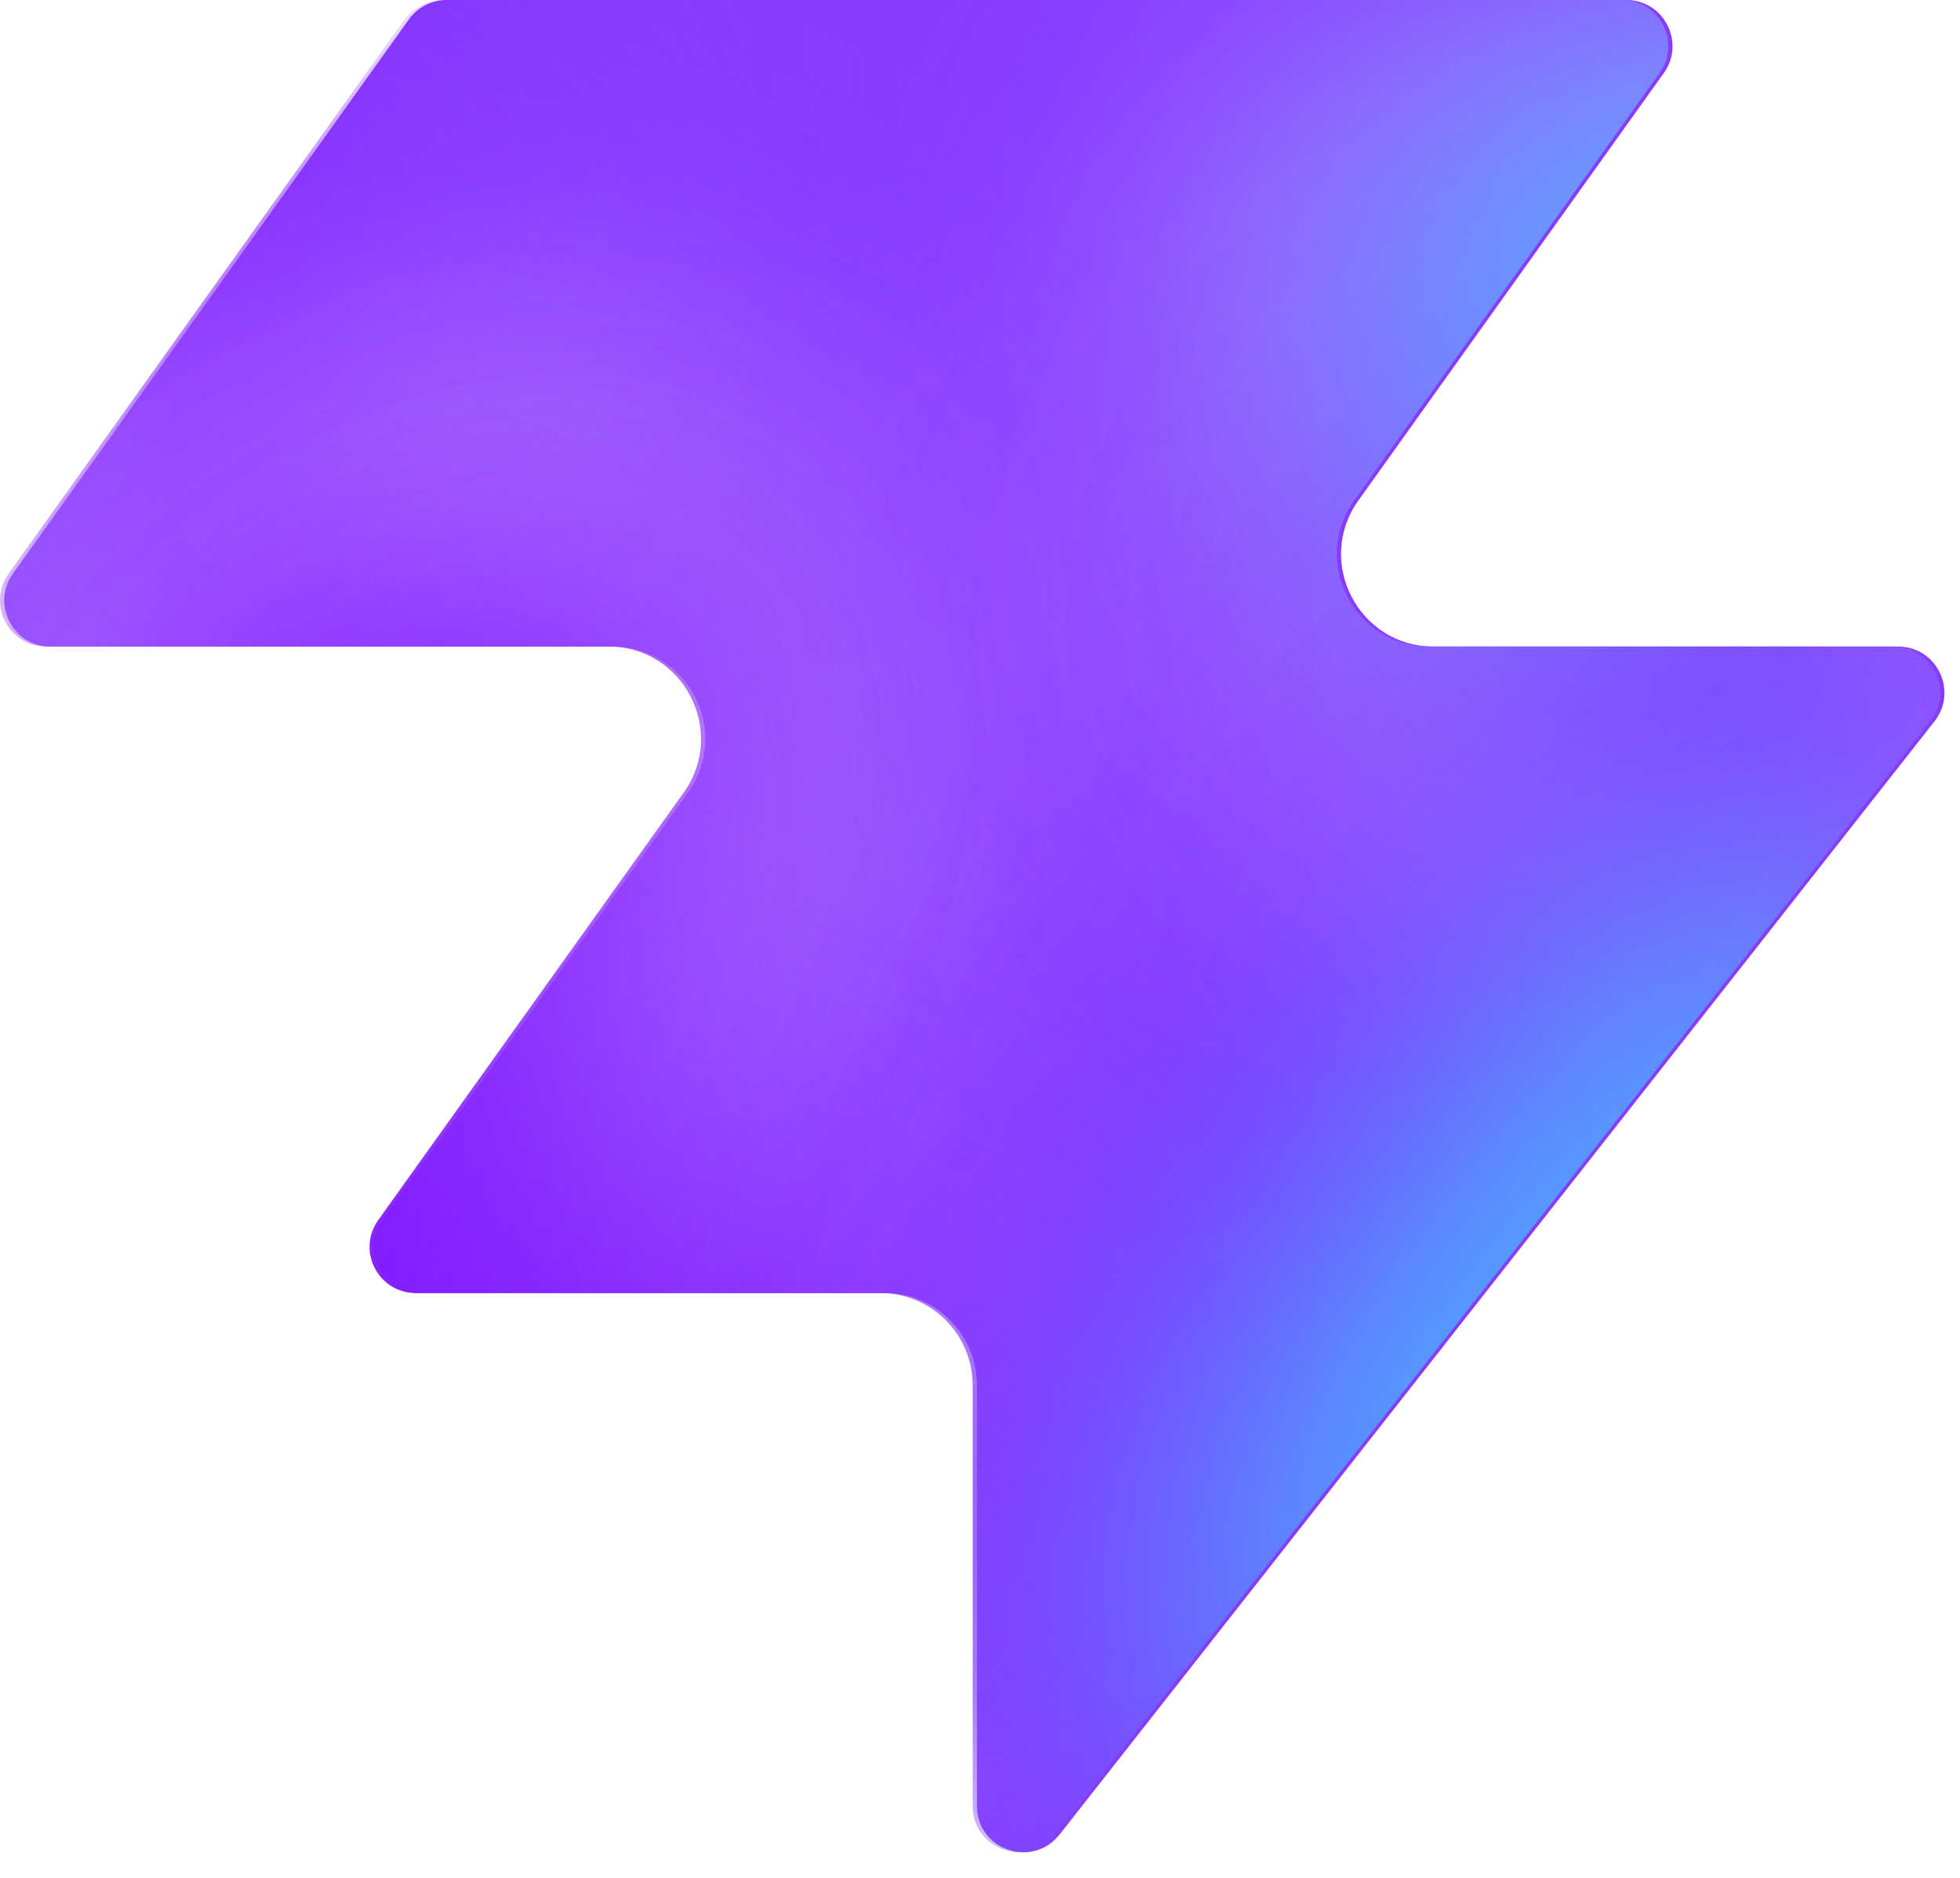
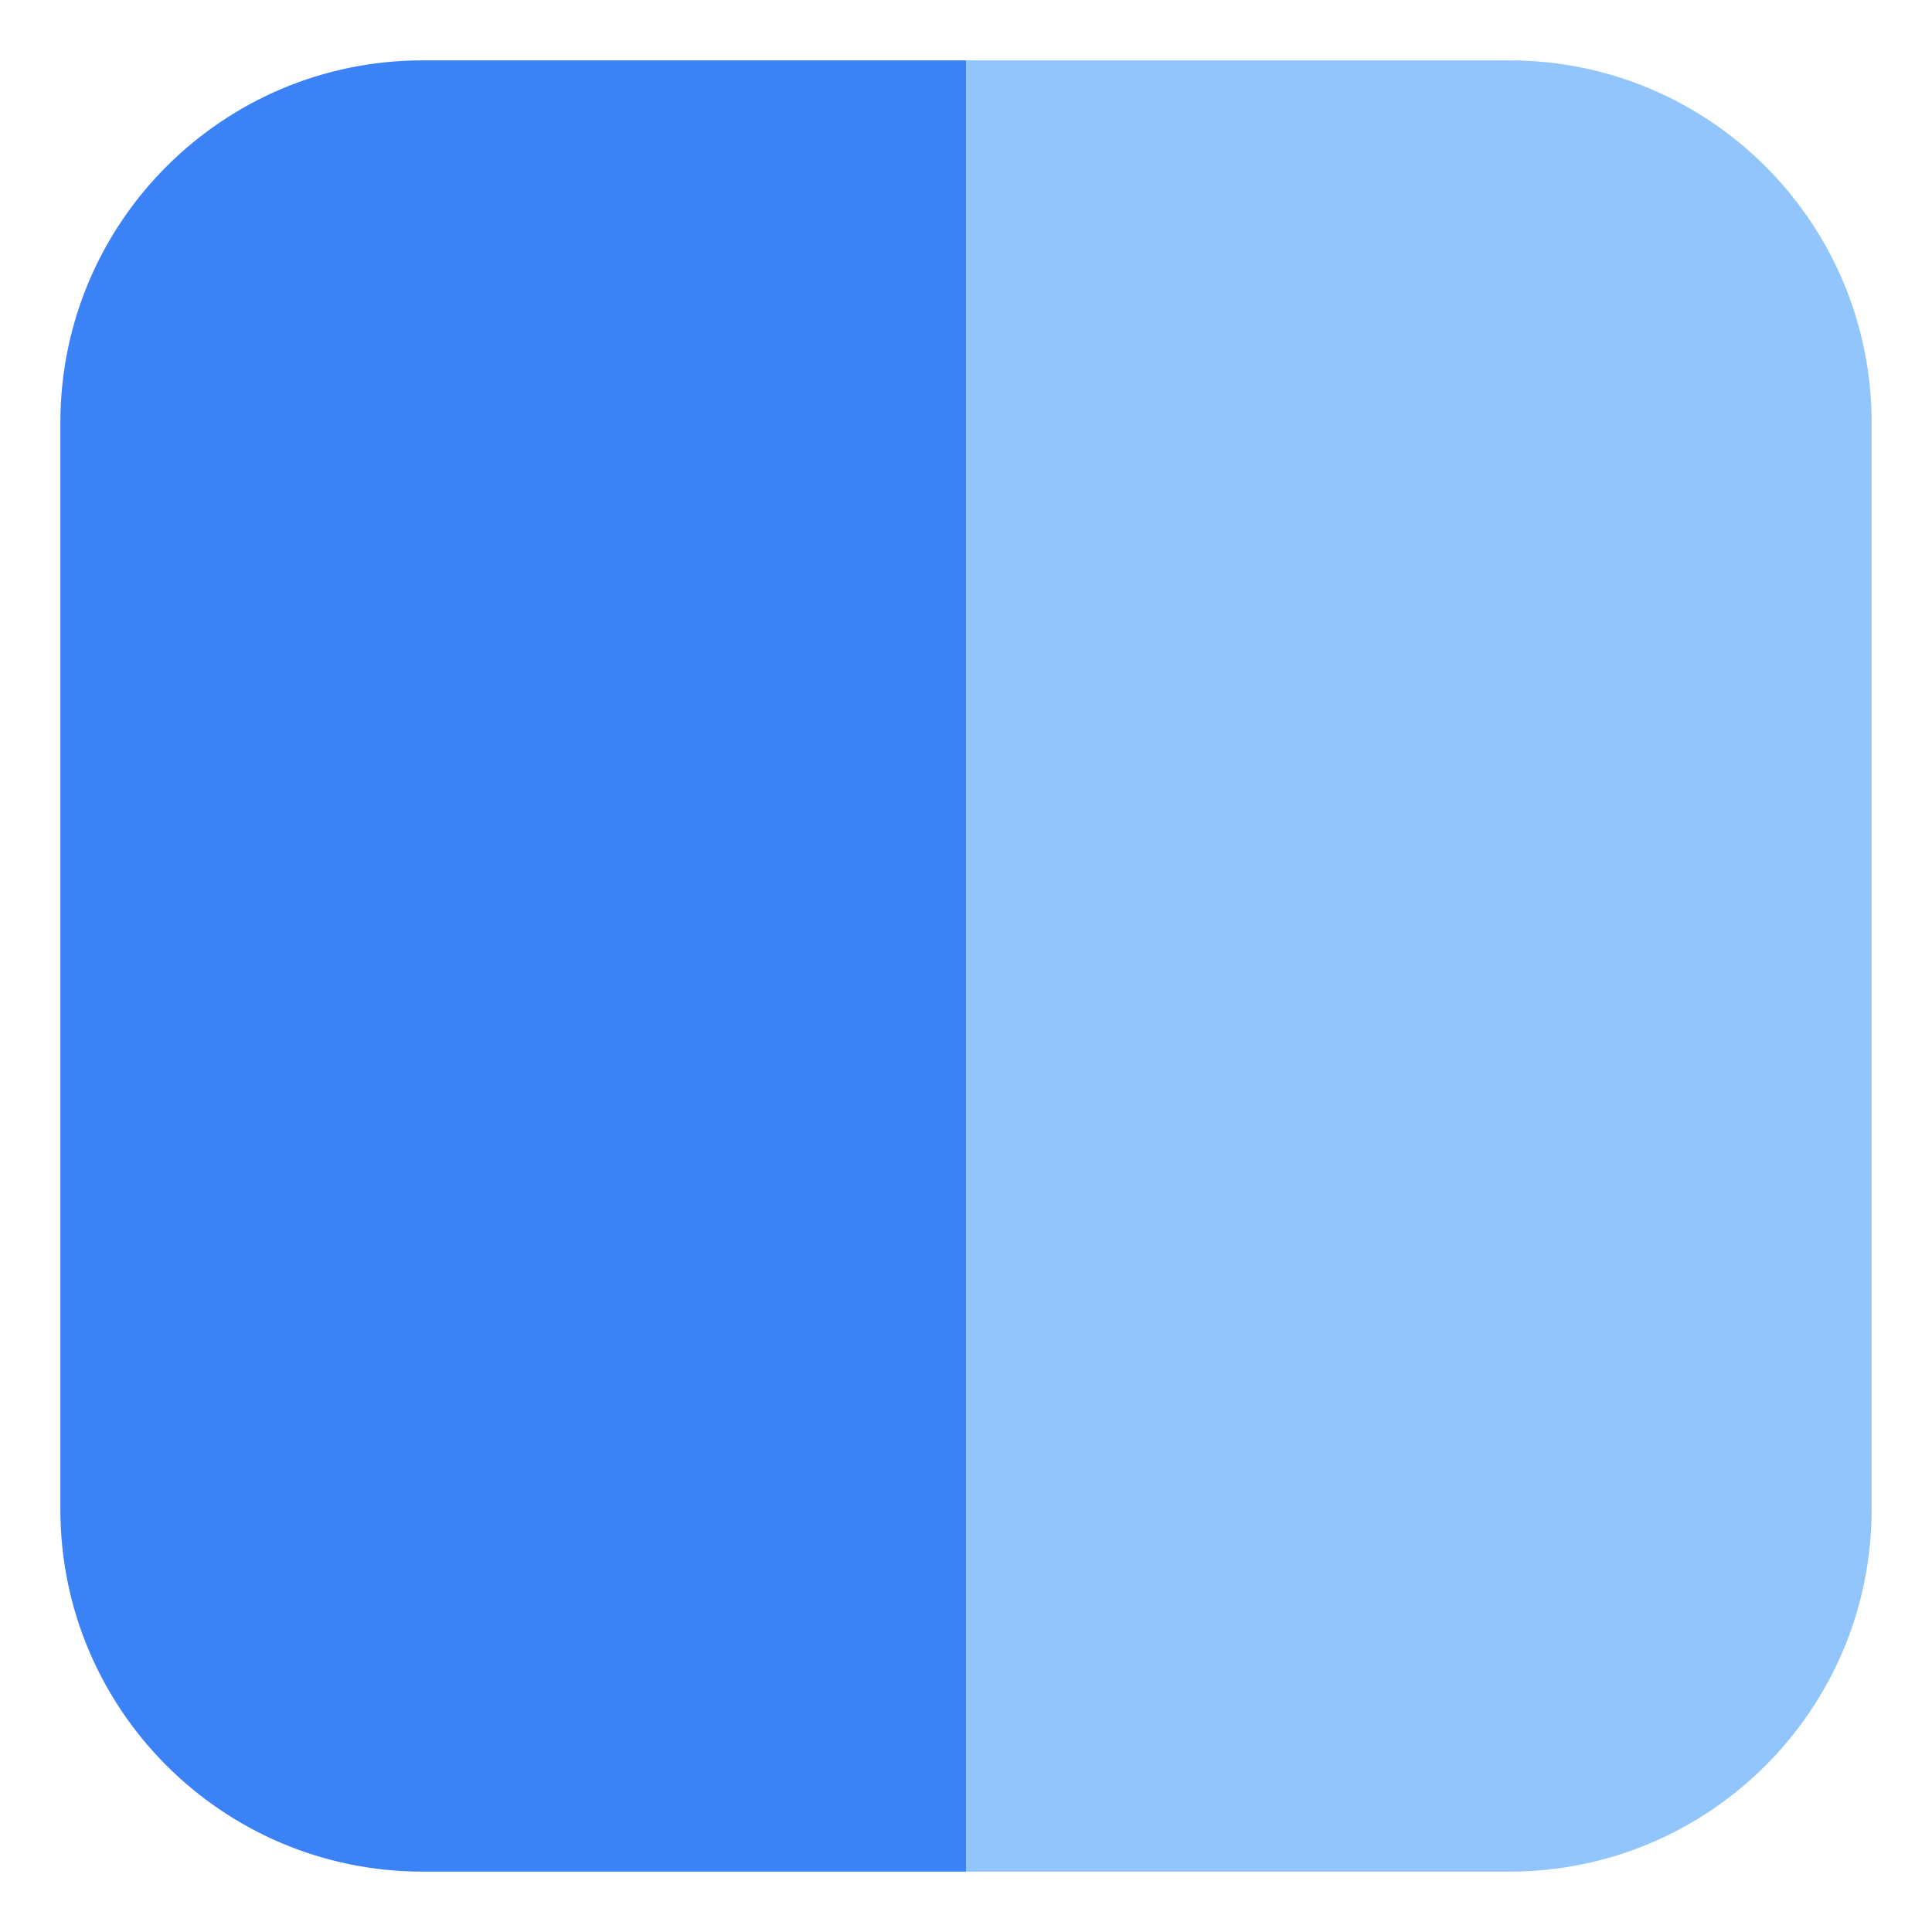
- <svg xmlns="http://www.w3.org/2000/svg" width="48" height="46" fill="none" viewBox="0 0 48 46">
-   <path fill="#863bff" d="M25.946 44.938c-.664.845-2.021.375-2.021-.698V33.937a2.26 2.26 0 0 0-2.262-2.262H10.287c-.92 0-1.456-1.04-.92-1.788l7.48-10.471c1.07-1.497 0-3.578-1.842-3.578H1.237c-.92 0-1.456-1.04-.92-1.788L10.013.474c.214-.297.556-.474.92-.474h28.894c.92 0 1.456 1.04.92 1.788l-7.48 10.471c-1.07 1.498 0 3.579 1.842 3.579h11.377c.943 0 1.473 1.088.89 1.83L25.947 44.94z" style="fill:#863bff;fill:color(display-p3 .525 .23 1);fill-opacity:1" />
-   <mask id="a" width="48" height="46" x="0" y="0" maskUnits="userSpaceOnUse" style="mask-type:alpha">
-     <path fill="#000" d="M25.842 44.938c-.664.844-2.021.375-2.021-.698V33.937a2.26 2.26 0 0 0-2.262-2.262H10.183c-.92 0-1.456-1.04-.92-1.788l7.48-10.471c1.07-1.498 0-3.579-1.842-3.579H1.133c-.92 0-1.456-1.04-.92-1.787L9.91.473c.214-.297.556-.474.92-.474h28.894c.92 0 1.456 1.04.92 1.788l-7.48 10.471c-1.07 1.498 0 3.578 1.842 3.578h11.377c.943 0 1.473 1.088.89 1.832L25.843 44.94z" style="fill:#000;fill-opacity:1" />
-   </mask>
-   <g mask="url(#a)">
-     <g filter="url(#b)">
-       <ellipse cx="5.508" cy="14.704" fill="#ede6ff" rx="5.508" ry="14.704" style="fill:#ede6ff;fill:color(display-p3 .927 .903 1);fill-opacity:1" transform="matrix(.00324 1 1 -.00324 -4.47 31.516)" />
-     </g>
-     <g filter="url(#c)">
-       <ellipse cx="10.399" cy="29.851" fill="#ede6ff" rx="10.399" ry="29.851" style="fill:#ede6ff;fill:color(display-p3 .927 .903 1);fill-opacity:1" transform="matrix(.00324 1 1 -.00324 -39.328 7.883)" />
-     </g>
-     <g filter="url(#d)">
-       <ellipse cx="5.508" cy="30.487" fill="#7e14ff" rx="5.508" ry="30.487" style="fill:#7e14ff;fill:color(display-p3 .492 .077 1);fill-opacity:1" transform="rotate(89.814 -25.913 -14.639)scale(1 -1)" />
-     </g>
-     <g filter="url(#e)">
-       <ellipse cx="5.508" cy="30.599" fill="#7e14ff" rx="5.508" ry="30.599" style="fill:#7e14ff;fill:color(display-p3 .492 .077 1);fill-opacity:1" transform="rotate(89.814 -32.644 -3.334)scale(1 -1)" />
-     </g>
-     <g filter="url(#f)">
-       <ellipse cx="5.508" cy="30.599" fill="#7e14ff" rx="5.508" ry="30.599" style="fill:#7e14ff;fill:color(display-p3 .492 .077 1);fill-opacity:1" transform="matrix(.00324 1 1 -.00324 -34.34 30.47)" />
-     </g>
-     <g filter="url(#g)">
-       <ellipse cx="14.072" cy="22.078" fill="#ede6ff" rx="14.072" ry="22.078" style="fill:#ede6ff;fill:color(display-p3 .927 .903 1);fill-opacity:1" transform="rotate(93.35 24.506 48.493)scale(-1 1)" />
-     </g>
-     <g filter="url(#h)">
-       <ellipse cx="3.47" cy="21.501" fill="#7e14ff" rx="3.47" ry="21.501" style="fill:#7e14ff;fill:color(display-p3 .492 .077 1);fill-opacity:1" transform="rotate(89.009 28.708 47.59)scale(-1 1)" />
-     </g>
-     <g filter="url(#i)">
-       <ellipse cx="3.47" cy="21.501" fill="#7e14ff" rx="3.47" ry="21.501" style="fill:#7e14ff;fill:color(display-p3 .492 .077 1);fill-opacity:1" transform="rotate(89.009 28.708 47.59)scale(-1 1)" />
-     </g>
-     <g filter="url(#j)">
-       <ellipse cx=".387" cy="8.972" fill="#7e14ff" rx="4.407" ry="29.108" style="fill:#7e14ff;fill:color(display-p3 .492 .077 1);fill-opacity:1" transform="rotate(39.51 .387 8.972)" />
-     </g>
-     <g filter="url(#k)">
-       <ellipse cx="47.523" cy="-6.092" fill="#7e14ff" rx="4.407" ry="29.108" style="fill:#7e14ff;fill:color(display-p3 .492 .077 1);fill-opacity:1" transform="rotate(37.892 47.523 -6.092)" />
-     </g>
-     <g filter="url(#l)">
-       <ellipse cx="41.412" cy="6.333" fill="#47bfff" rx="5.971" ry="9.665" style="fill:#47bfff;fill:color(display-p3 .28 .748 1);fill-opacity:1" transform="rotate(37.892 41.412 6.333)" />
-     </g>
-     <g filter="url(#m)">
-       <ellipse cx="-1.879" cy="38.332" fill="#7e14ff" rx="4.407" ry="29.108" style="fill:#7e14ff;fill:color(display-p3 .492 .077 1);fill-opacity:1" transform="rotate(37.892 -1.88 38.332)" />
-     </g>
-     <g filter="url(#n)">
-       <ellipse cx="-1.879" cy="38.332" fill="#7e14ff" rx="4.407" ry="29.108" style="fill:#7e14ff;fill:color(display-p3 .492 .077 1);fill-opacity:1" transform="rotate(37.892 -1.88 38.332)" />
-     </g>
-     <g filter="url(#o)">
-       <ellipse cx="35.651" cy="29.907" fill="#7e14ff" rx="4.407" ry="29.108" style="fill:#7e14ff;fill:color(display-p3 .492 .077 1);fill-opacity:1" transform="rotate(37.892 35.651 29.907)" />
-     </g>
-     <g filter="url(#p)">
-       <ellipse cx="38.418" cy="32.4" fill="#47bfff" rx="5.971" ry="15.297" style="fill:#47bfff;fill:color(display-p3 .28 .748 1);fill-opacity:1" transform="rotate(37.892 38.418 32.4)" />
-     </g>
+ <svg xmlns="http://www.w3.org/2000/svg" viewBox="0 0 32 32" width="32" height="32">
+   <clipPath id="c">
+     <rect x="1" y="1" width="30" height="30" rx="6" />
+   </clipPath>
+   <g clip-path="url(#c)">
+     <rect x="1" y="1" width="15" height="30" fill="#3b82f6" />
+     <rect x="16" y="1" width="15" height="30" fill="#93c5fd" />
  </g>
-   <defs>
-     <filter id="b" width="60.045" height="41.654" x="-19.77" y="16.149" color-interpolation-filters="sRGB" filterUnits="userSpaceOnUse">
-       <feFlood flood-opacity="0" result="BackgroundImageFix" />
-       <feBlend in="SourceGraphic" in2="BackgroundImageFix" result="shape" />
-       <feGaussianBlur result="effect1_foregroundBlur_2002_17158" stdDeviation="7.659" />
-     </filter>
-     <filter id="c" width="90.34" height="51.437" x="-54.613" y="-7.533" color-interpolation-filters="sRGB" filterUnits="userSpaceOnUse">
-       <feFlood flood-opacity="0" result="BackgroundImageFix" />
-       <feBlend in="SourceGraphic" in2="BackgroundImageFix" result="shape" />
-       <feGaussianBlur result="effect1_foregroundBlur_2002_17158" stdDeviation="7.659" />
-     </filter>
-     <filter id="d" width="79.355" height="29.4" x="-49.64" y="2.03" color-interpolation-filters="sRGB" filterUnits="userSpaceOnUse">
-       <feFlood flood-opacity="0" result="BackgroundImageFix" />
-       <feBlend in="SourceGraphic" in2="BackgroundImageFix" result="shape" />
-       <feGaussianBlur result="effect1_foregroundBlur_2002_17158" stdDeviation="4.596" />
-     </filter>
-     <filter id="e" width="79.579" height="29.4" x="-45.045" y="20.029" color-interpolation-filters="sRGB" filterUnits="userSpaceOnUse">
-       <feFlood flood-opacity="0" result="BackgroundImageFix" />
-       <feBlend in="SourceGraphic" in2="BackgroundImageFix" result="shape" />
-       <feGaussianBlur result="effect1_foregroundBlur_2002_17158" stdDeviation="4.596" />
-     </filter>
-     <filter id="f" width="79.579" height="29.4" x="-43.513" y="21.178" color-interpolation-filters="sRGB" filterUnits="userSpaceOnUse">
-       <feFlood flood-opacity="0" result="BackgroundImageFix" />
-       <feBlend in="SourceGraphic" in2="BackgroundImageFix" result="shape" />
-       <feGaussianBlur result="effect1_foregroundBlur_2002_17158" stdDeviation="4.596" />
-     </filter>
-     <filter id="g" width="74.749" height="58.852" x="15.756" y="-17.901" color-interpolation-filters="sRGB" filterUnits="userSpaceOnUse">
-       <feFlood flood-opacity="0" result="BackgroundImageFix" />
-       <feBlend in="SourceGraphic" in2="BackgroundImageFix" result="shape" />
-       <feGaussianBlur result="effect1_foregroundBlur_2002_17158" stdDeviation="7.659" />
-     </filter>
-     <filter id="h" width="61.377" height="25.362" x="23.548" y="2.284" color-interpolation-filters="sRGB" filterUnits="userSpaceOnUse">
-       <feFlood flood-opacity="0" result="BackgroundImageFix" />
-       <feBlend in="SourceGraphic" in2="BackgroundImageFix" result="shape" />
-       <feGaussianBlur result="effect1_foregroundBlur_2002_17158" stdDeviation="4.596" />
-     </filter>
-     <filter id="i" width="61.377" height="25.362" x="23.548" y="2.284" color-interpolation-filters="sRGB" filterUnits="userSpaceOnUse">
-       <feFlood flood-opacity="0" result="BackgroundImageFix" />
-       <feBlend in="SourceGraphic" in2="BackgroundImageFix" result="shape" />
-       <feGaussianBlur result="effect1_foregroundBlur_2002_17158" stdDeviation="4.596" />
-     </filter>
-     <filter id="j" width="56.045" height="63.649" x="-27.636" y="-22.853" color-interpolation-filters="sRGB" filterUnits="userSpaceOnUse">
-       <feFlood flood-opacity="0" result="BackgroundImageFix" />
-       <feBlend in="SourceGraphic" in2="BackgroundImageFix" result="shape" />
-       <feGaussianBlur result="effect1_foregroundBlur_2002_17158" stdDeviation="4.596" />
-     </filter>
-     <filter id="k" width="54.814" height="64.646" x="20.116" y="-38.415" color-interpolation-filters="sRGB" filterUnits="userSpaceOnUse">
-       <feFlood flood-opacity="0" result="BackgroundImageFix" />
-       <feBlend in="SourceGraphic" in2="BackgroundImageFix" result="shape" />
-       <feGaussianBlur result="effect1_foregroundBlur_2002_17158" stdDeviation="4.596" />
-     </filter>
-     <filter id="l" width="33.541" height="35.313" x="24.641" y="-11.323" color-interpolation-filters="sRGB" filterUnits="userSpaceOnUse">
-       <feFlood flood-opacity="0" result="BackgroundImageFix" />
-       <feBlend in="SourceGraphic" in2="BackgroundImageFix" result="shape" />
-       <feGaussianBlur result="effect1_foregroundBlur_2002_17158" stdDeviation="4.596" />
-     </filter>
-     <filter id="m" width="54.814" height="64.646" x="-29.286" y="6.009" color-interpolation-filters="sRGB" filterUnits="userSpaceOnUse">
-       <feFlood flood-opacity="0" result="BackgroundImageFix" />
-       <feBlend in="SourceGraphic" in2="BackgroundImageFix" result="shape" />
-       <feGaussianBlur result="effect1_foregroundBlur_2002_17158" stdDeviation="4.596" />
-     </filter>
-     <filter id="n" width="54.814" height="64.646" x="-29.286" y="6.009" color-interpolation-filters="sRGB" filterUnits="userSpaceOnUse">
-       <feFlood flood-opacity="0" result="BackgroundImageFix" />
-       <feBlend in="SourceGraphic" in2="BackgroundImageFix" result="shape" />
-       <feGaussianBlur result="effect1_foregroundBlur_2002_17158" stdDeviation="4.596" />
-     </filter>
-     <filter id="o" width="54.814" height="64.646" x="8.244" y="-2.416" color-interpolation-filters="sRGB" filterUnits="userSpaceOnUse">
-       <feFlood flood-opacity="0" result="BackgroundImageFix" />
-       <feBlend in="SourceGraphic" in2="BackgroundImageFix" result="shape" />
-       <feGaussianBlur result="effect1_foregroundBlur_2002_17158" stdDeviation="4.596" />
-     </filter>
-     <filter id="p" width="39.409" height="43.623" x="18.713" y="10.588" color-interpolation-filters="sRGB" filterUnits="userSpaceOnUse">
-       <feFlood flood-opacity="0" result="BackgroundImageFix" />
-       <feBlend in="SourceGraphic" in2="BackgroundImageFix" result="shape" />
-       <feGaussianBlur result="effect1_foregroundBlur_2002_17158" stdDeviation="4.596" />
-     </filter>
-   </defs>
</svg>
